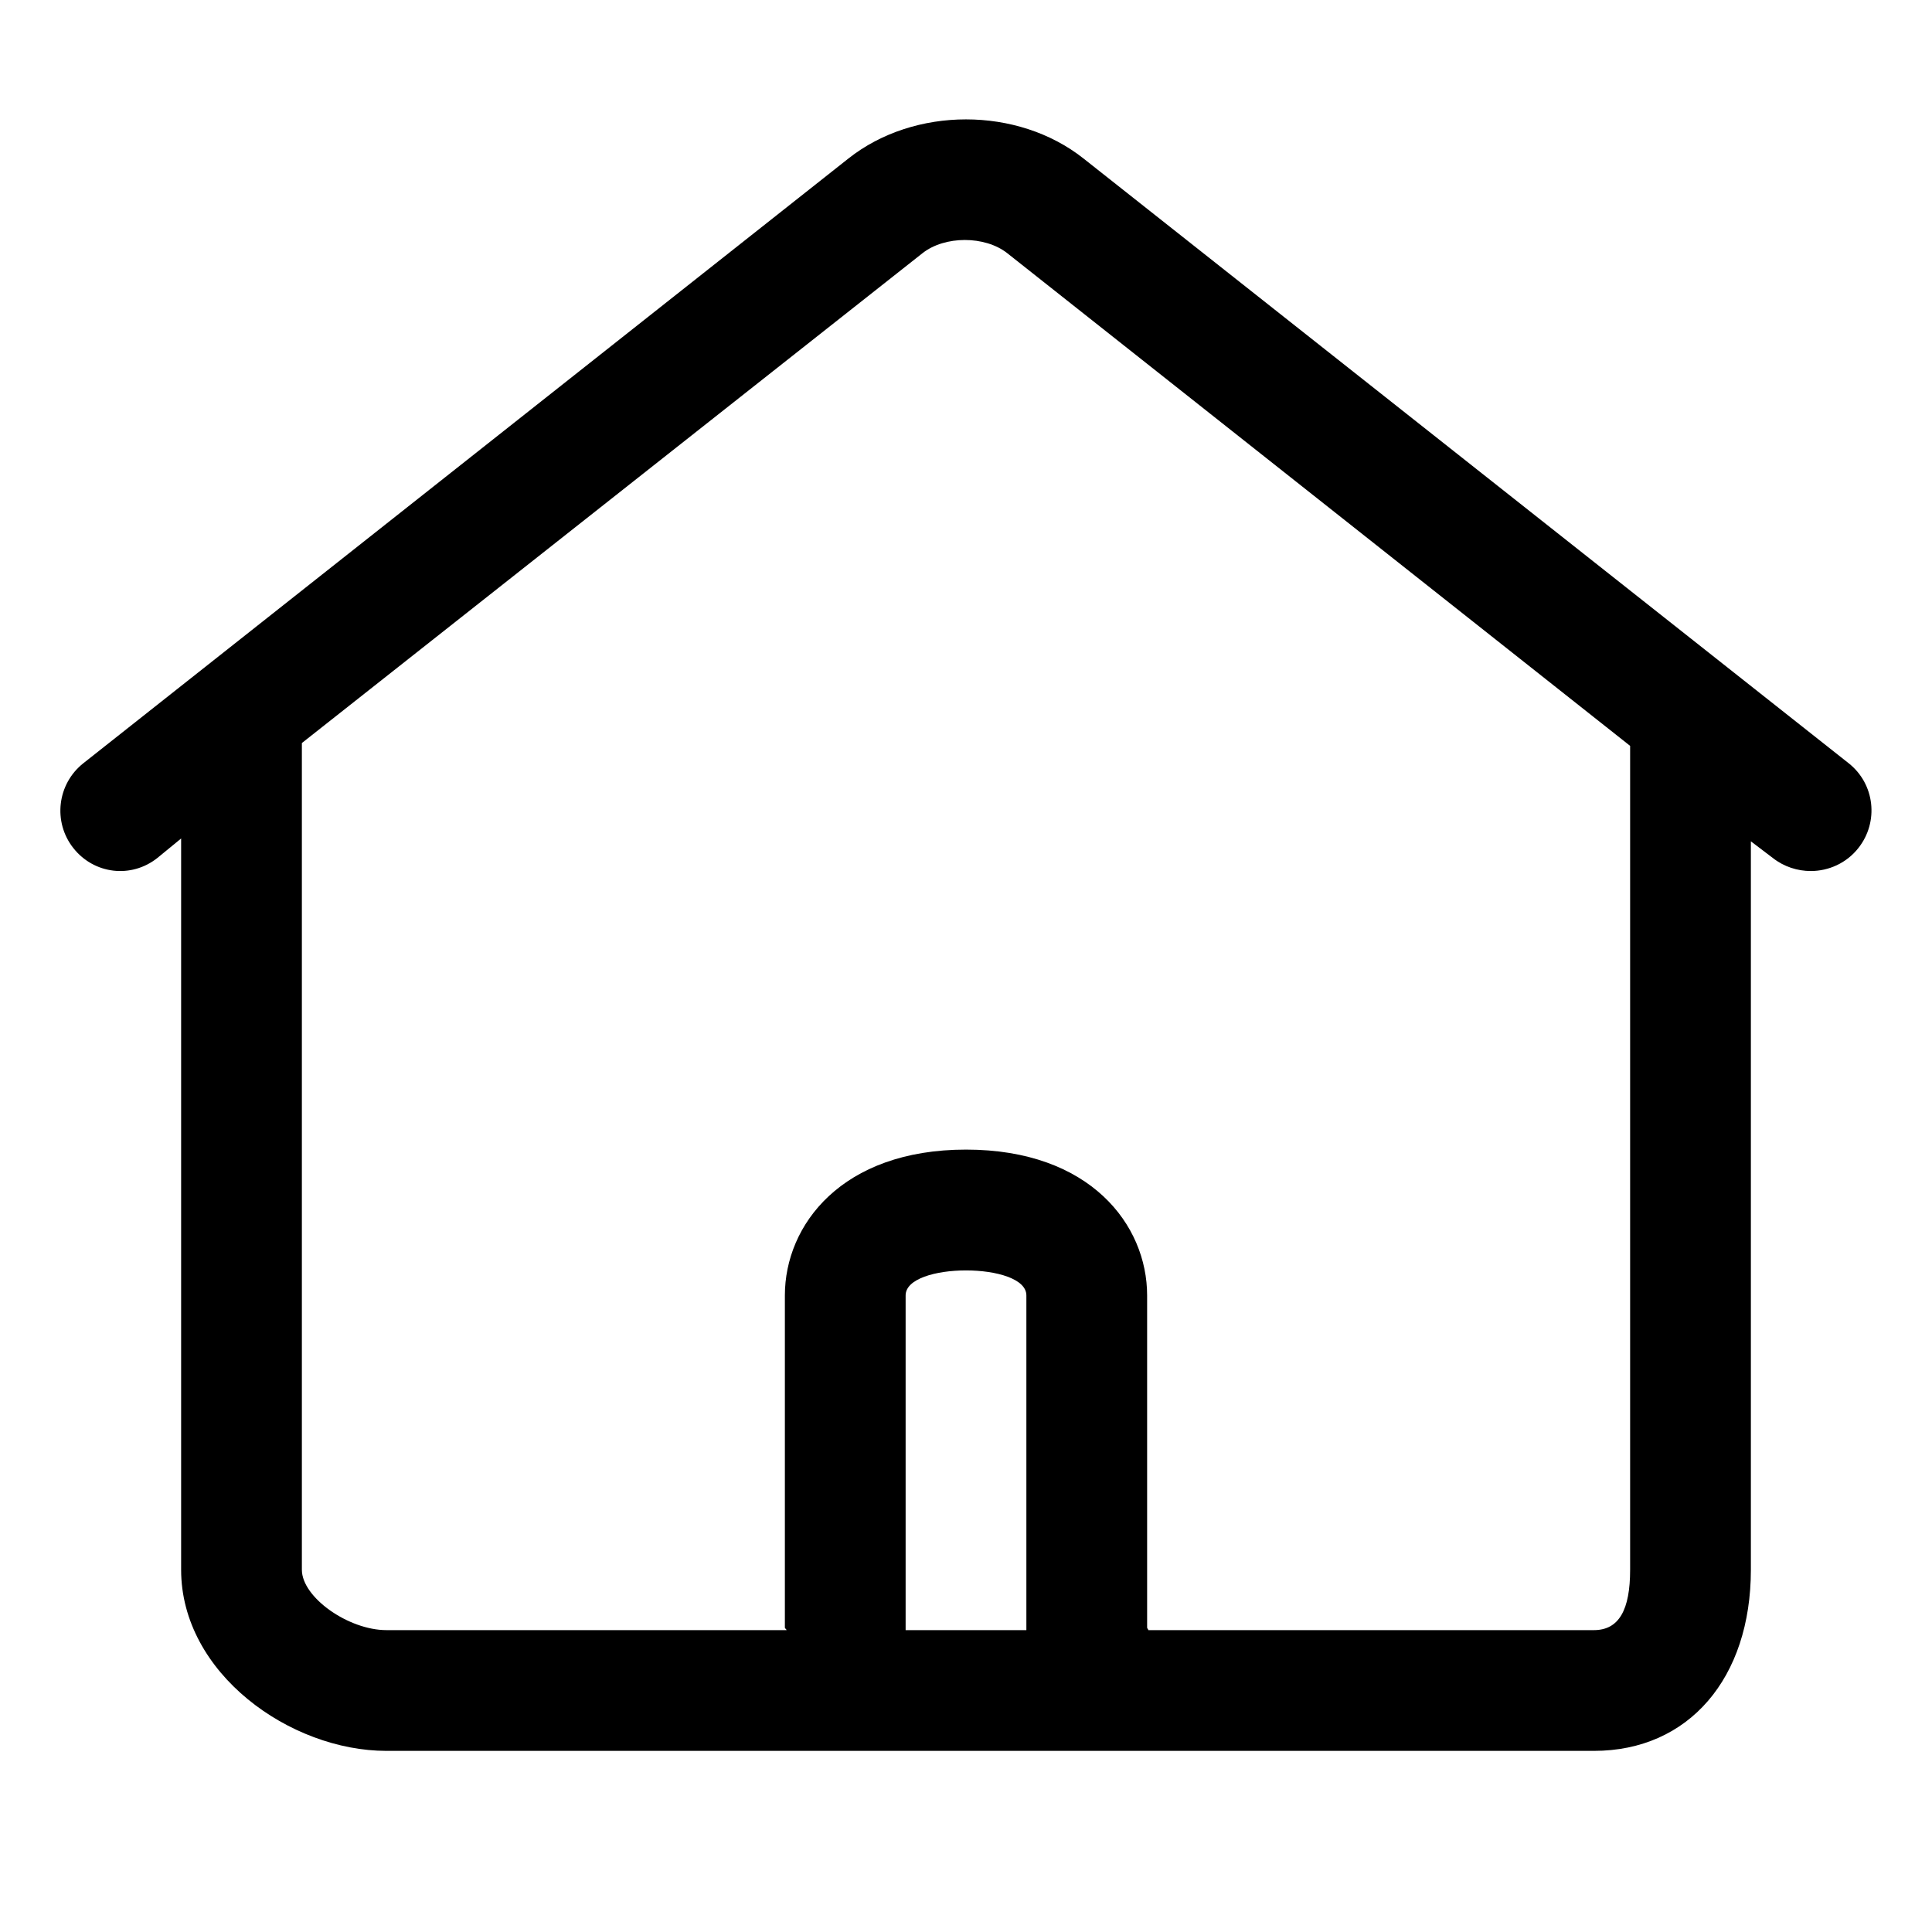
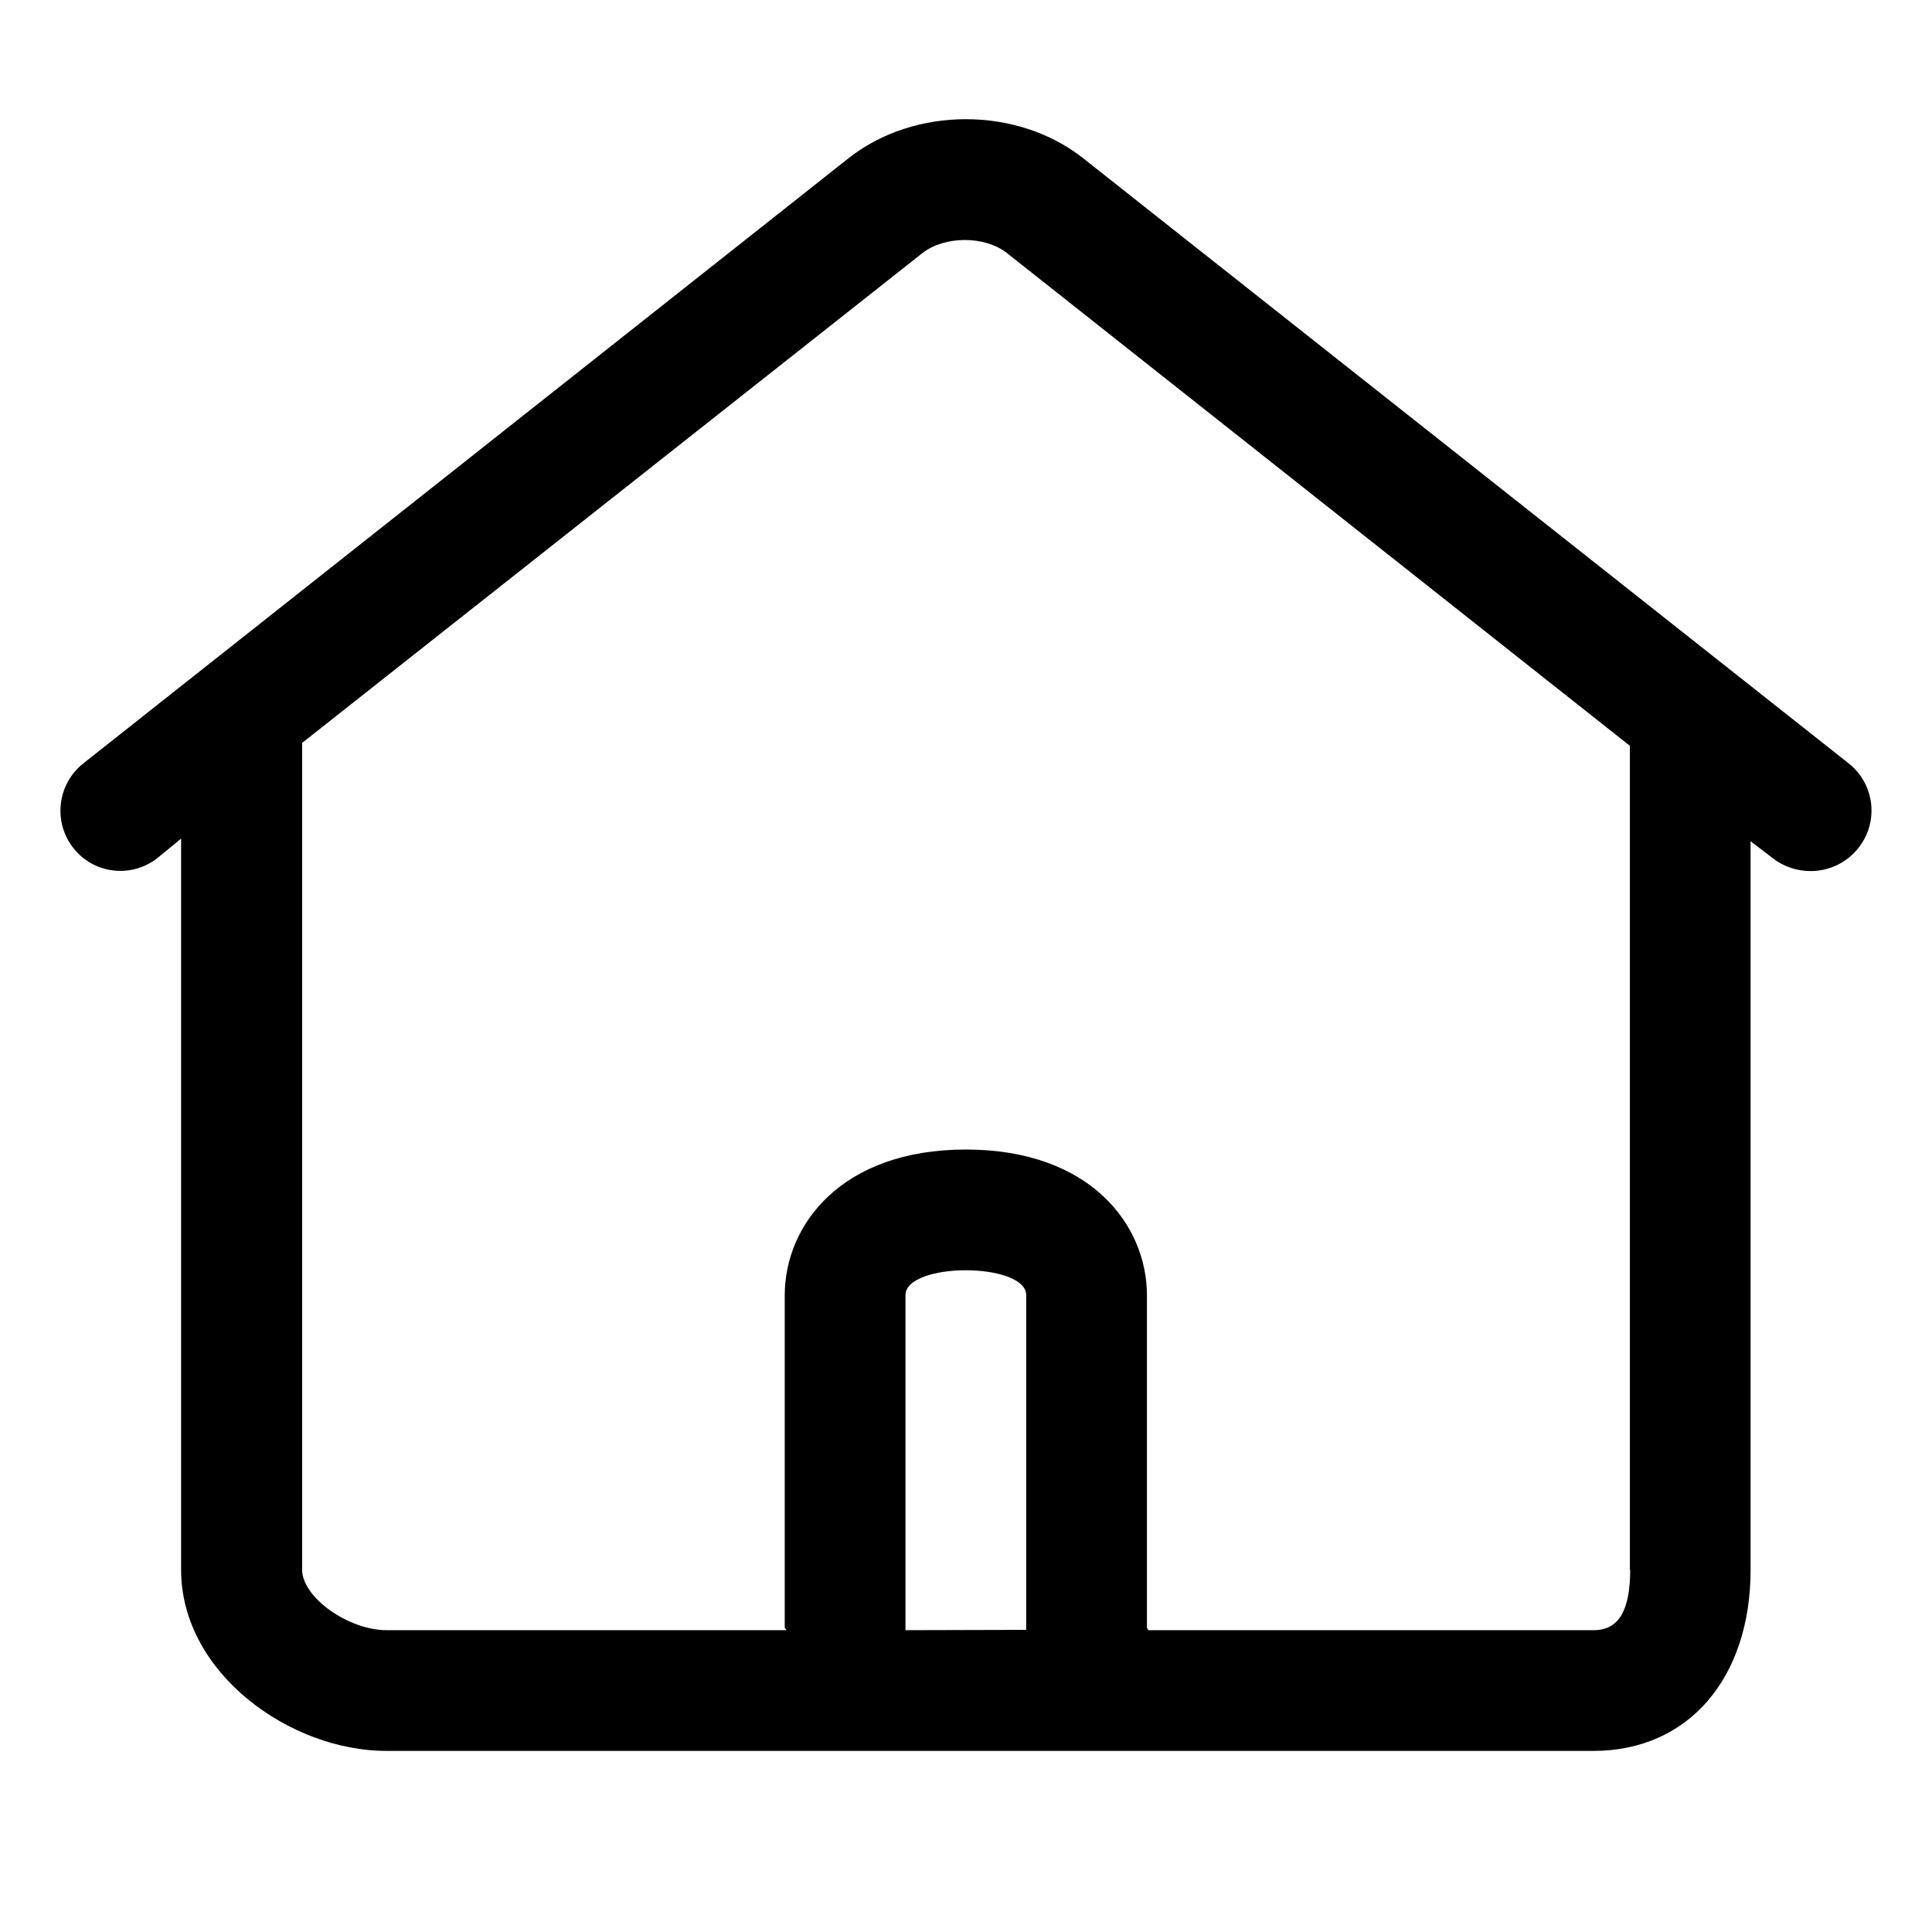
- <svg xmlns="http://www.w3.org/2000/svg" t="1504963262418" class="icon" style="" viewBox="0 0 1024 1024" version="1.1" p-id="5090" width="64" height="64">
+ <svg xmlns="http://www.w3.org/2000/svg" t="1505291432644" class="icon" style="" viewBox="0 0 1024 1024" version="1.1" p-id="13082" width="64" height="64">
  <defs>
    <style type="text/css" />
  </defs>
-   <path d="M979.84 404.544 574.272 84c-34.912-27.648-89.696-27.616-124.576 0L44.16 404.544c-13.856 10.976-16.224 31.104-5.28 44.96s30.624 16.224 44.48 5.28L96 444.416 96 832c0 54.944 57.888 96 108.8 96l640 0c50.304 0 83.2-38.592 83.2-96L928 445.92l11.68 8.864c5.888 4.64 13.12 6.88 20.064 6.88 9.44 0 18.912-4.16 25.216-12.16C995.936 435.648 993.728 415.52 979.84 404.544zM480 864l0-177.408c0-8.832 16-13.248 32-13.248s32 4.416 32 13.248L544 864 480 864zM864 832c0 21.216-5.856 32-19.2 32L608.64 864c0-0.48-0.64-0.864-0.64-1.344l0-176.064c0-37.216-30.016-77.28-96-77.28s-96 40.064-96 77.28l0 176.064c0 0.48 0.864 0.864 0.864 1.344L204.8 864C184.736 864 160 846.656 160 832L160 393.824l328.928-259.616c11.808-9.344 33.12-9.344 44.96 0L864 395.328 864 832z" p-id="5091" />
+   <path d="M979.792 404.577 574.183 83.943c-34.919-27.694-89.619-27.694-124.538 0L44.208 404.577c-13.933 11.009-16.169 31.135-5.332 44.896s30.619 16.169 44.552 5.332l12.557-10.321 0 387.548c0 54.873 57.969 95.984 108.713 95.984l639.892 0c50.228 0 83.255-38.531 83.255-95.984L927.844 445.861l11.697 8.945c5.848 4.644 13.073 6.881 20.126 6.881 9.461 0 18.922-4.128 25.286-12.213C995.962 435.712 993.726 415.586 979.792 404.577zM479.919 864.027 479.919 686.508c0-8.773 15.997-13.245 31.995-13.245s31.995 4.472 31.995 13.245l0 177.347L479.919 864.027 479.919 864.027zM864.027 832.032c0 21.158-5.848 31.995-19.266 31.995L608.586 864.027c0-0.516-0.688-0.86-0.688-1.376L607.898 686.508c0-37.155-29.93-77.234-95.984-77.234s-95.984 40.079-95.984 77.234l0 176.142c0 0.516 0.86 0.86 0.86 1.376L204.869 864.027c-20.126 0-44.724-17.373-44.724-31.995L160.145 393.74 488.864 134.171c11.869-9.289 33.199-9.289 44.896 0l330.095 261.117L863.855 832.032z" p-id="13083" />
</svg>
